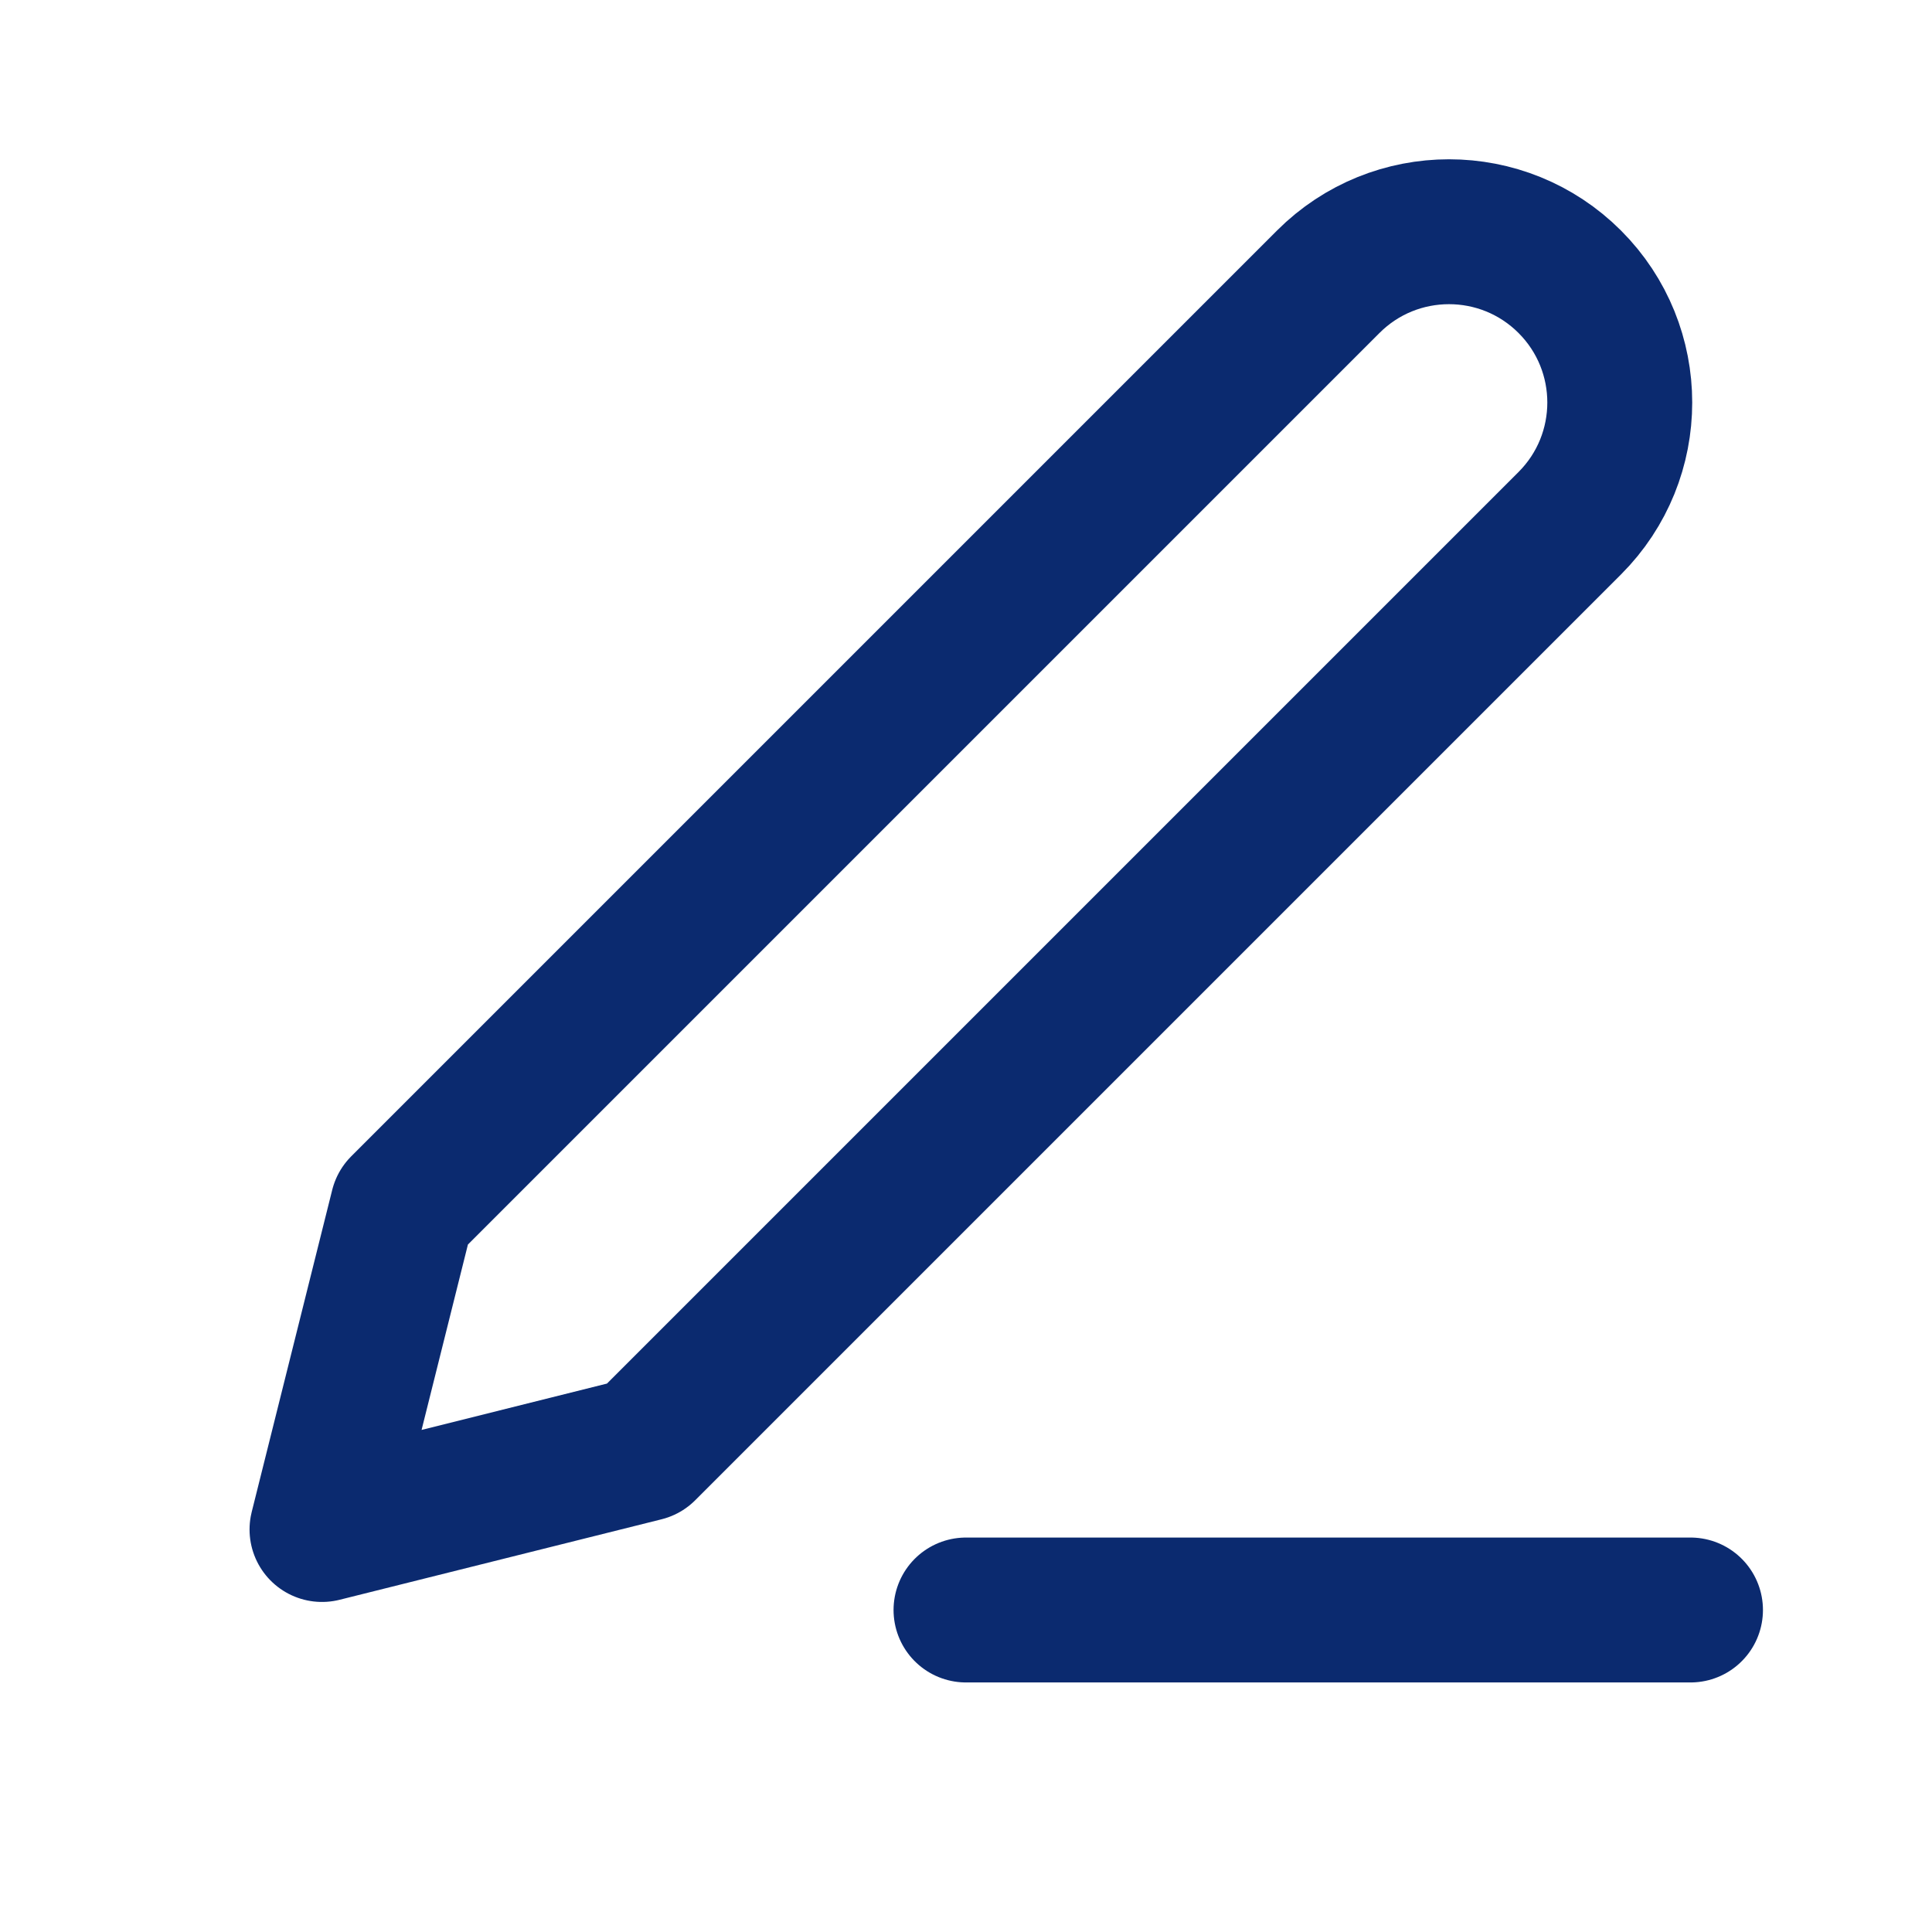
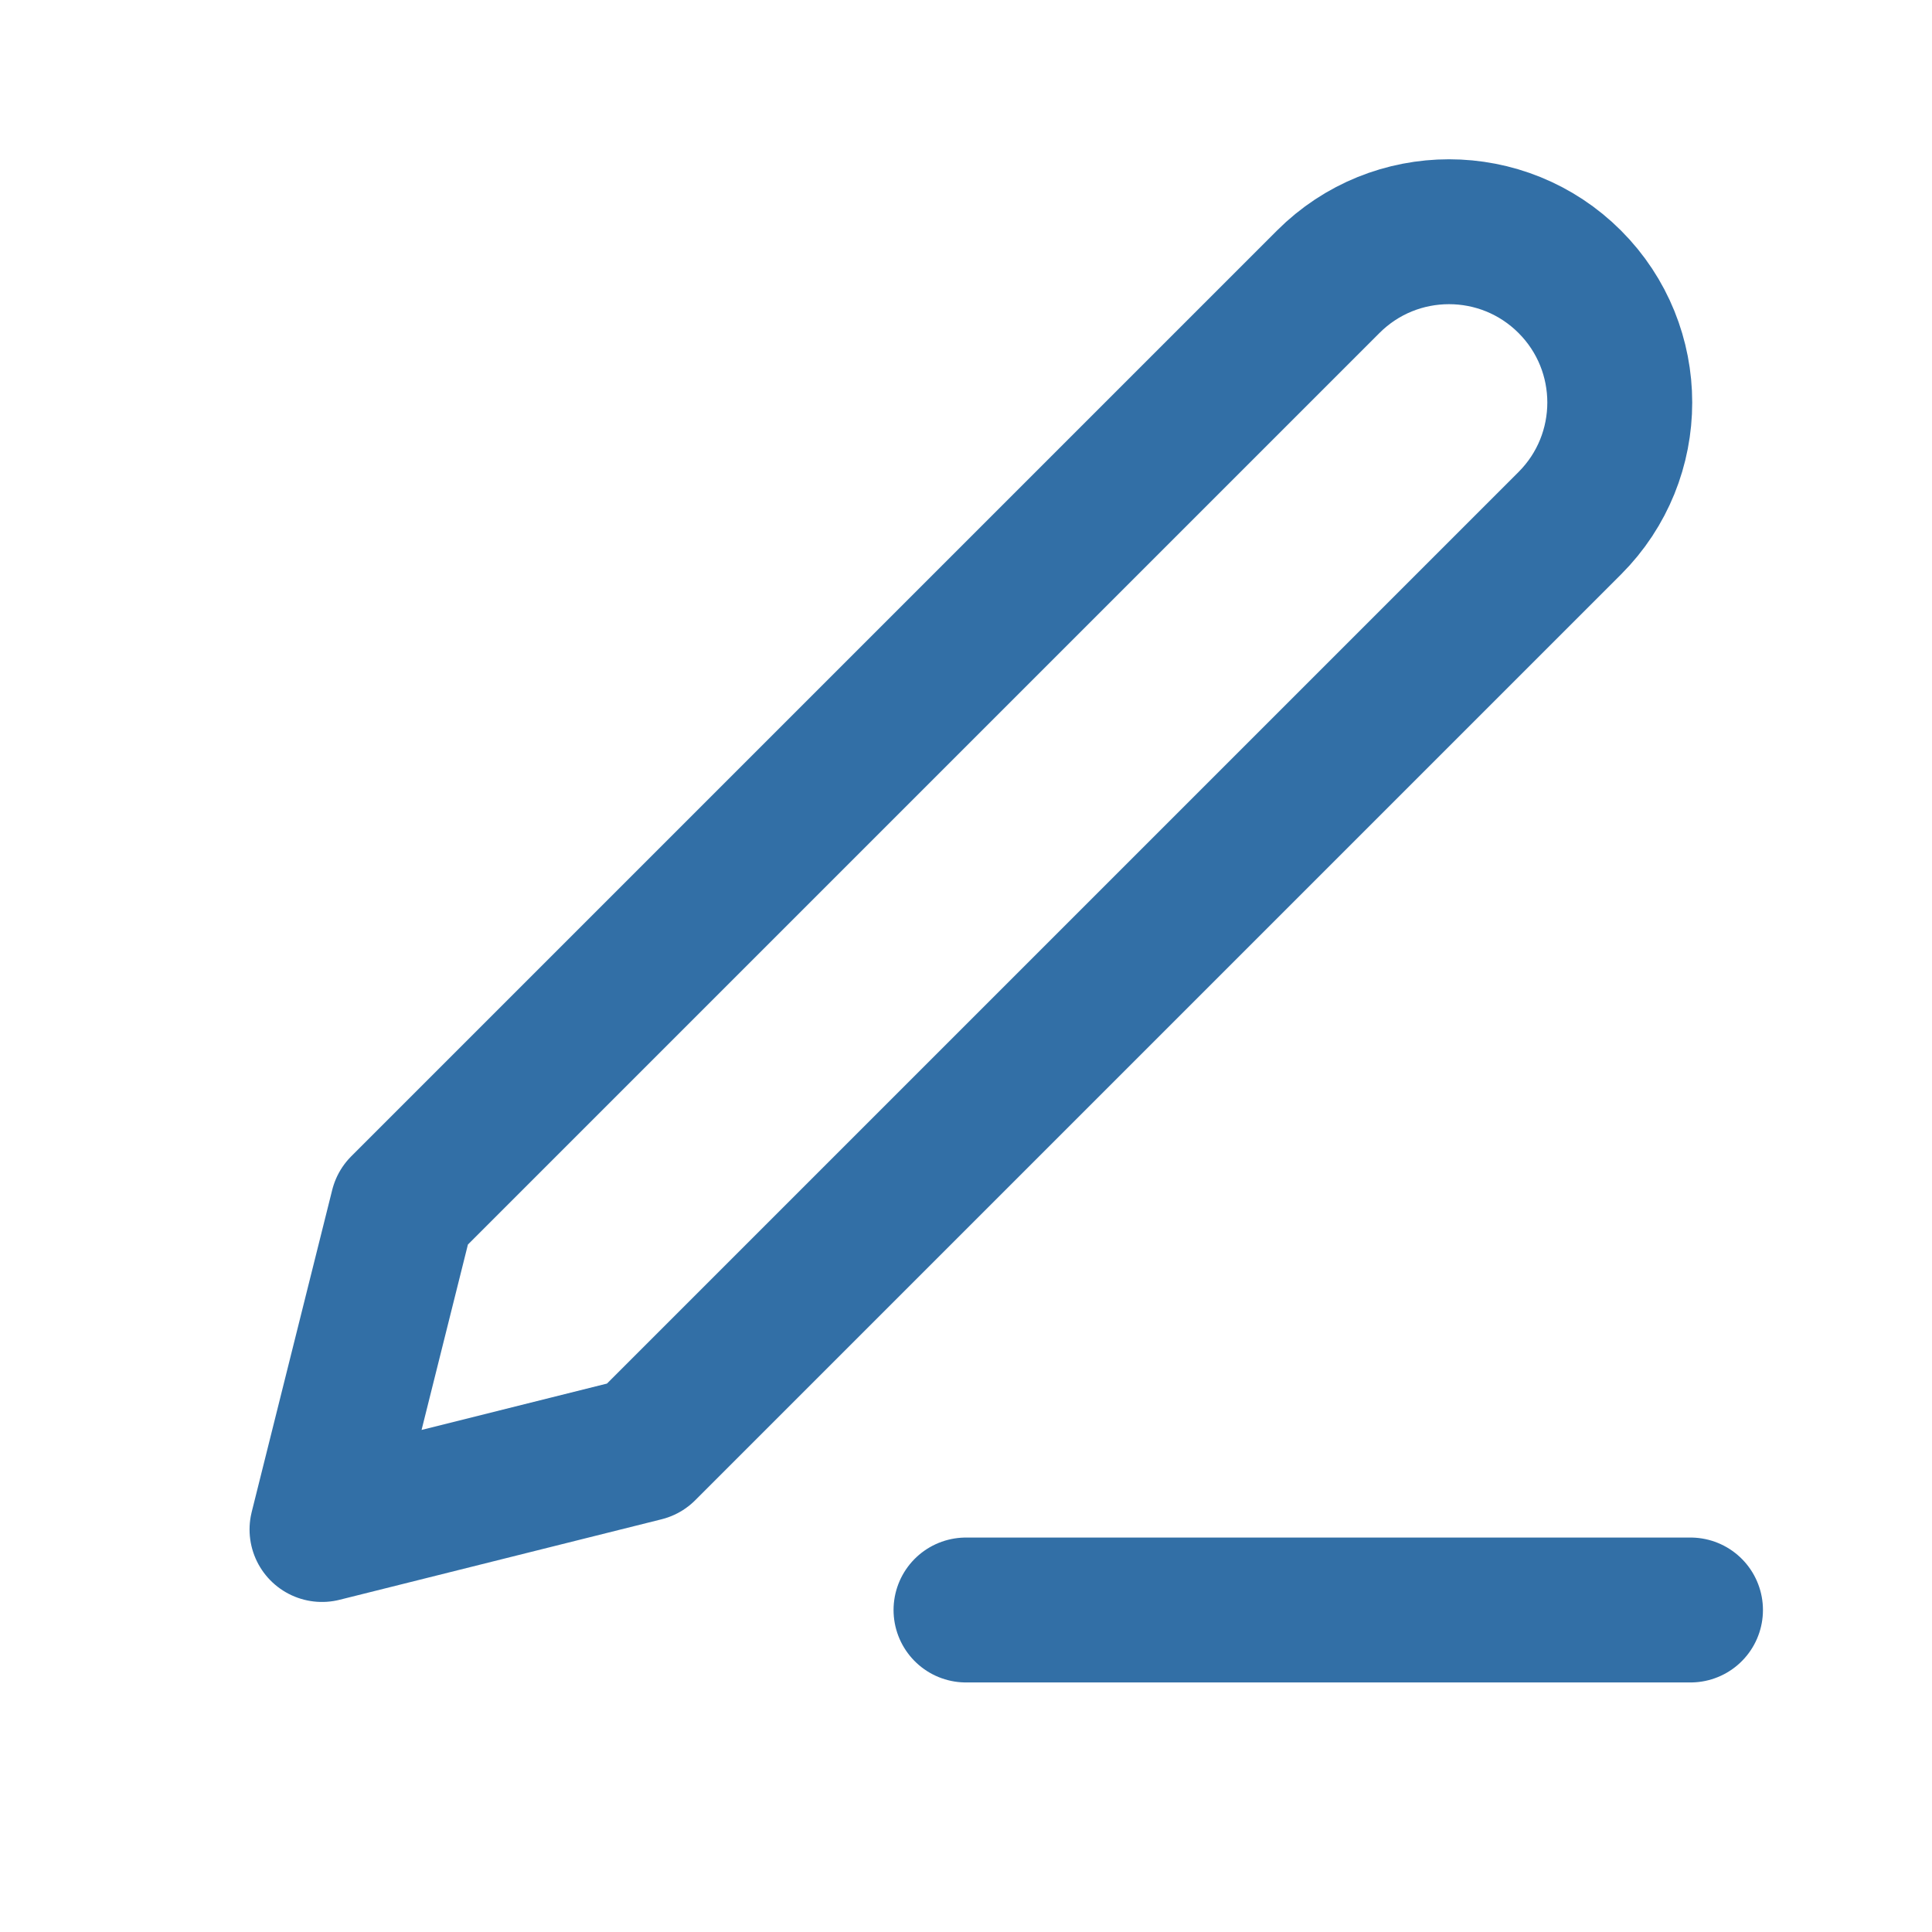
- <svg xmlns="http://www.w3.org/2000/svg" width="18" height="18" viewBox="0 0 24 24" fill="none" stroke="#0B2A6F" stroke-width="1.8" stroke-linecap="round" stroke-linejoin="round">
+ <svg xmlns="http://www.w3.org/2000/svg" width="18" height="18" viewBox="0 0 24 24" fill="none" stroke="#326FA6" stroke-width="1.8" stroke-linecap="round" stroke-linejoin="round">
  <path d="M12 20h9M16.5 3.5a2.1 2.1 0 0 1 3 3L8 18l-4 1 1-4Z" />
</svg>
